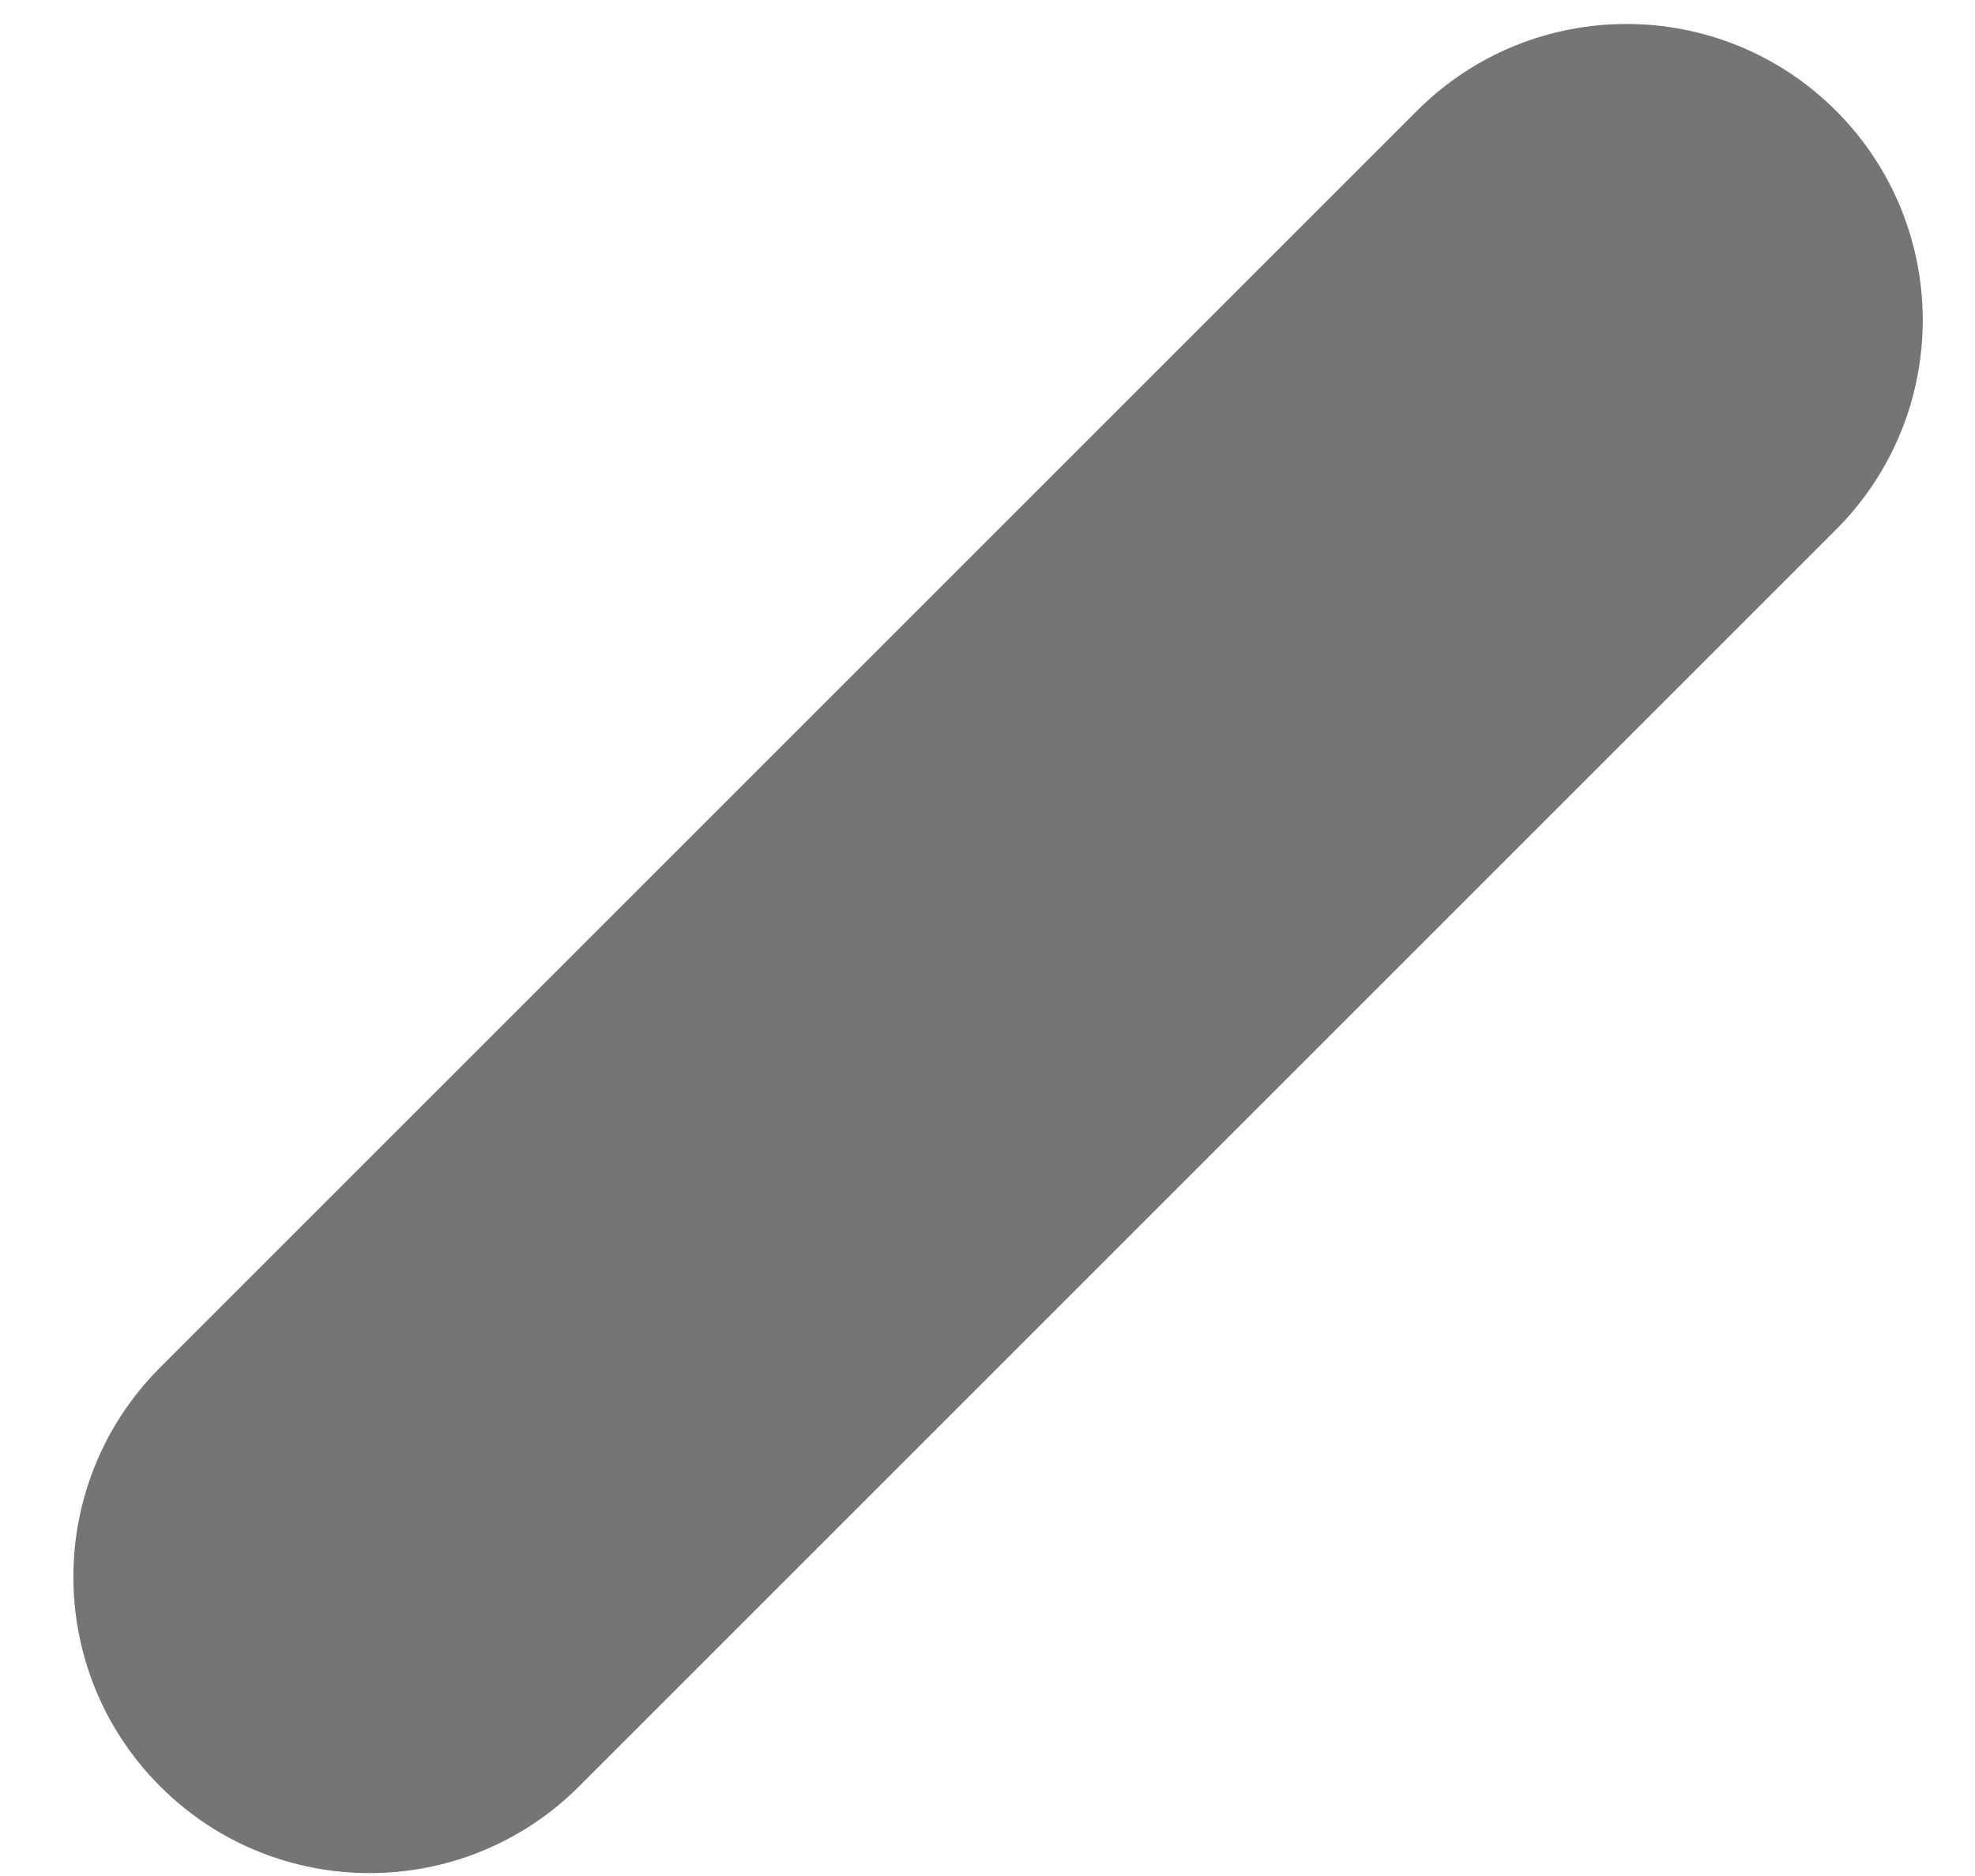
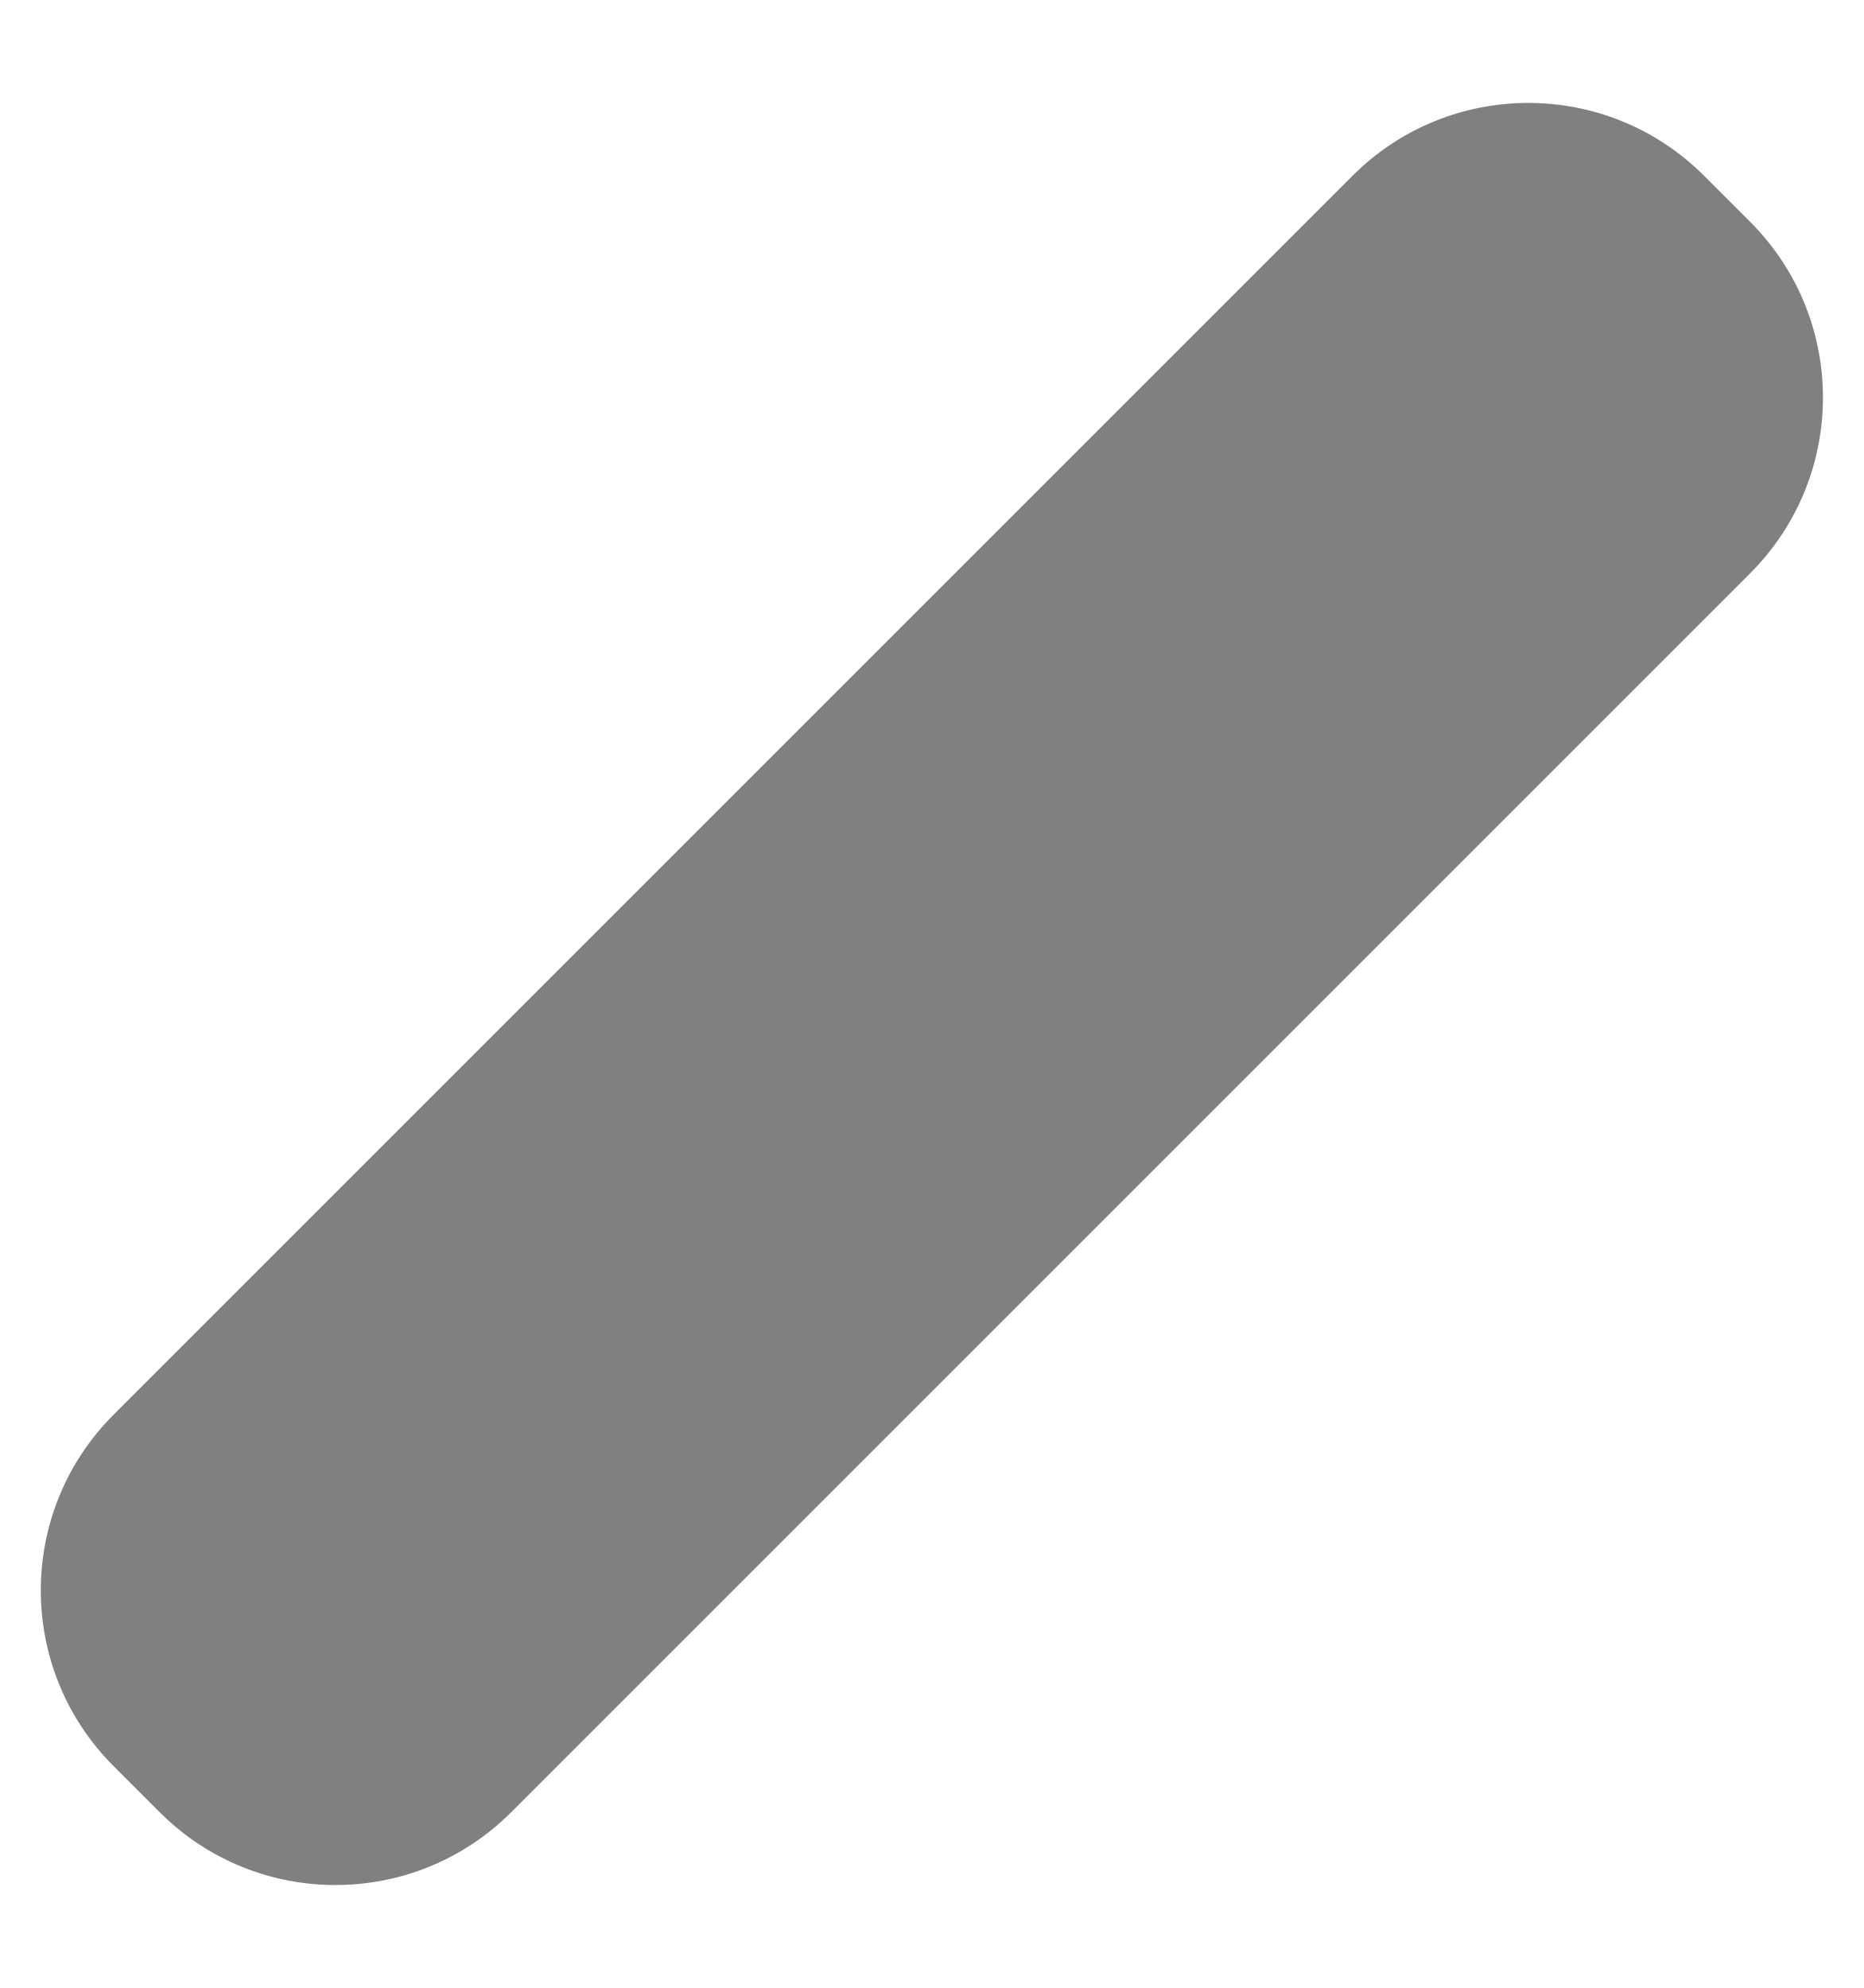
- <svg xmlns="http://www.w3.org/2000/svg" width="20" height="19" viewBox="0 0 20 19" fill="none">
-   <rect x="16.471" y="-0.293" width="5" height="23" rx="2.5" transform="rotate(45 16.4706 -0.292878)" fill="#757575" stroke="#757575" />
+ <svg xmlns="http://www.w3.org/2000/svg" width="15" height="16" viewBox="0 0 15 16" fill="none">
+   <rect width="4.525" height="18.102" rx="2" transform="matrix(0.707106 0.707107 -0.707106 0.707107 12.3 0)" fill="#808080" />
</svg>
